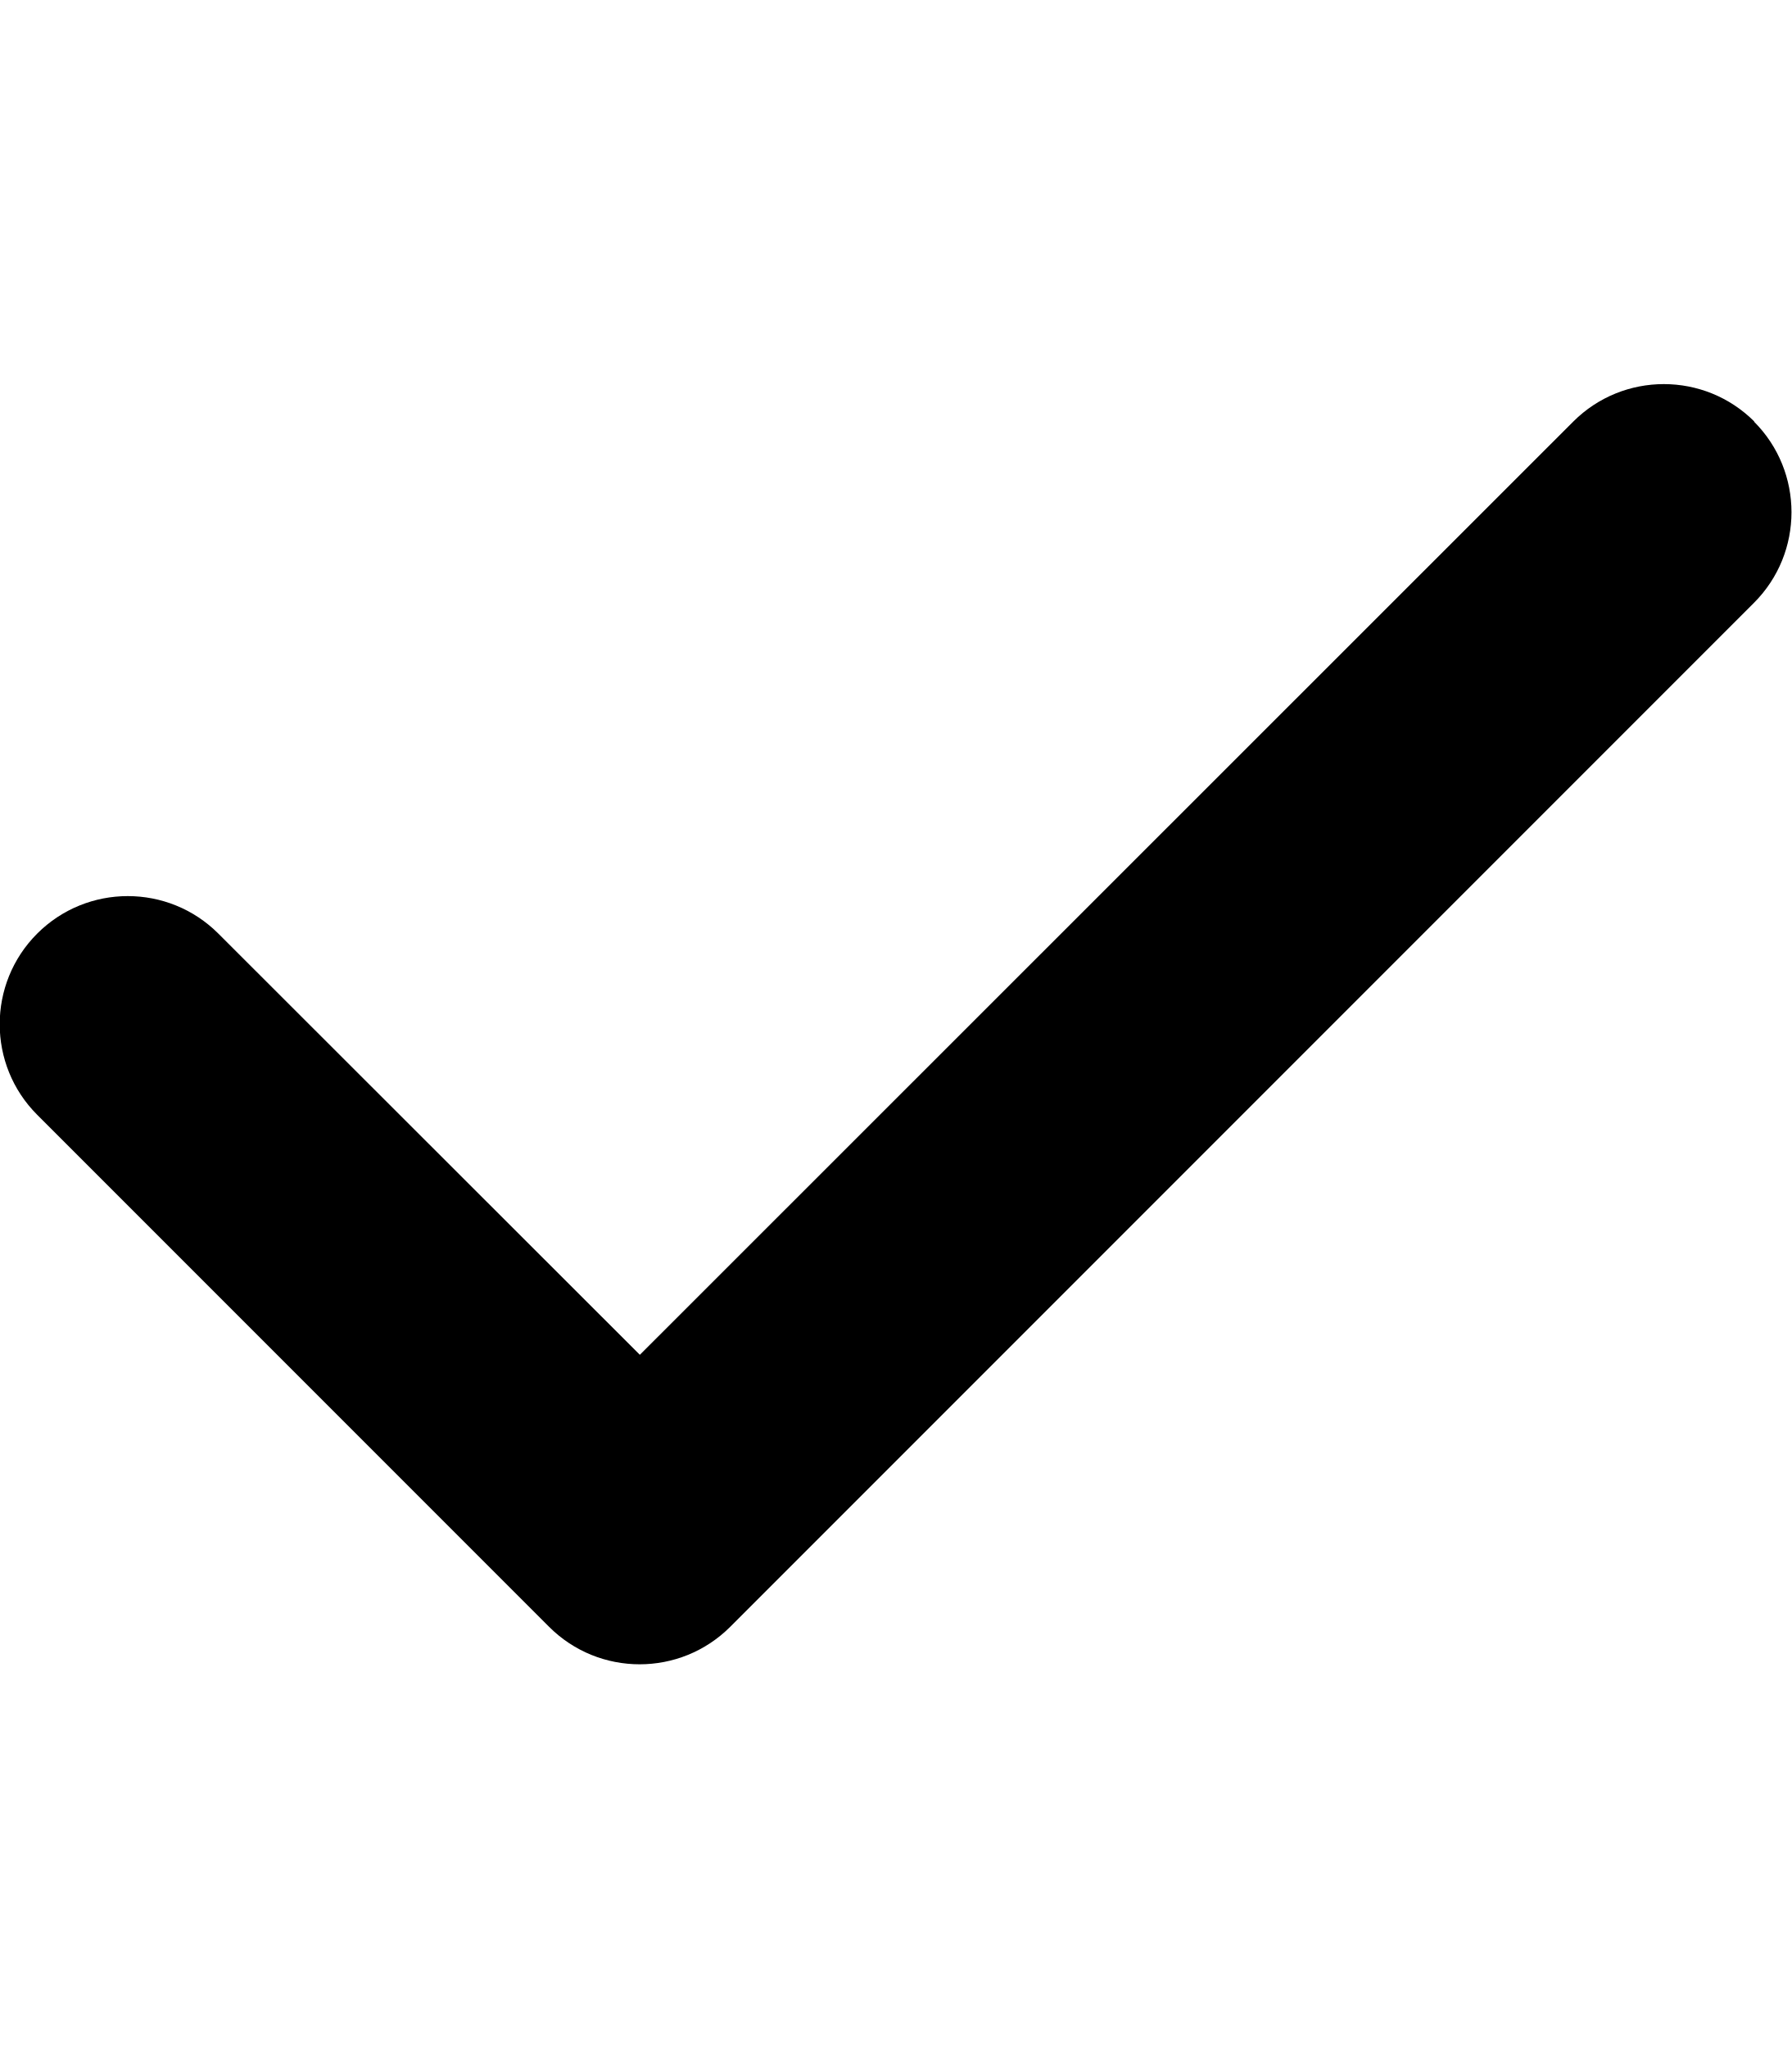
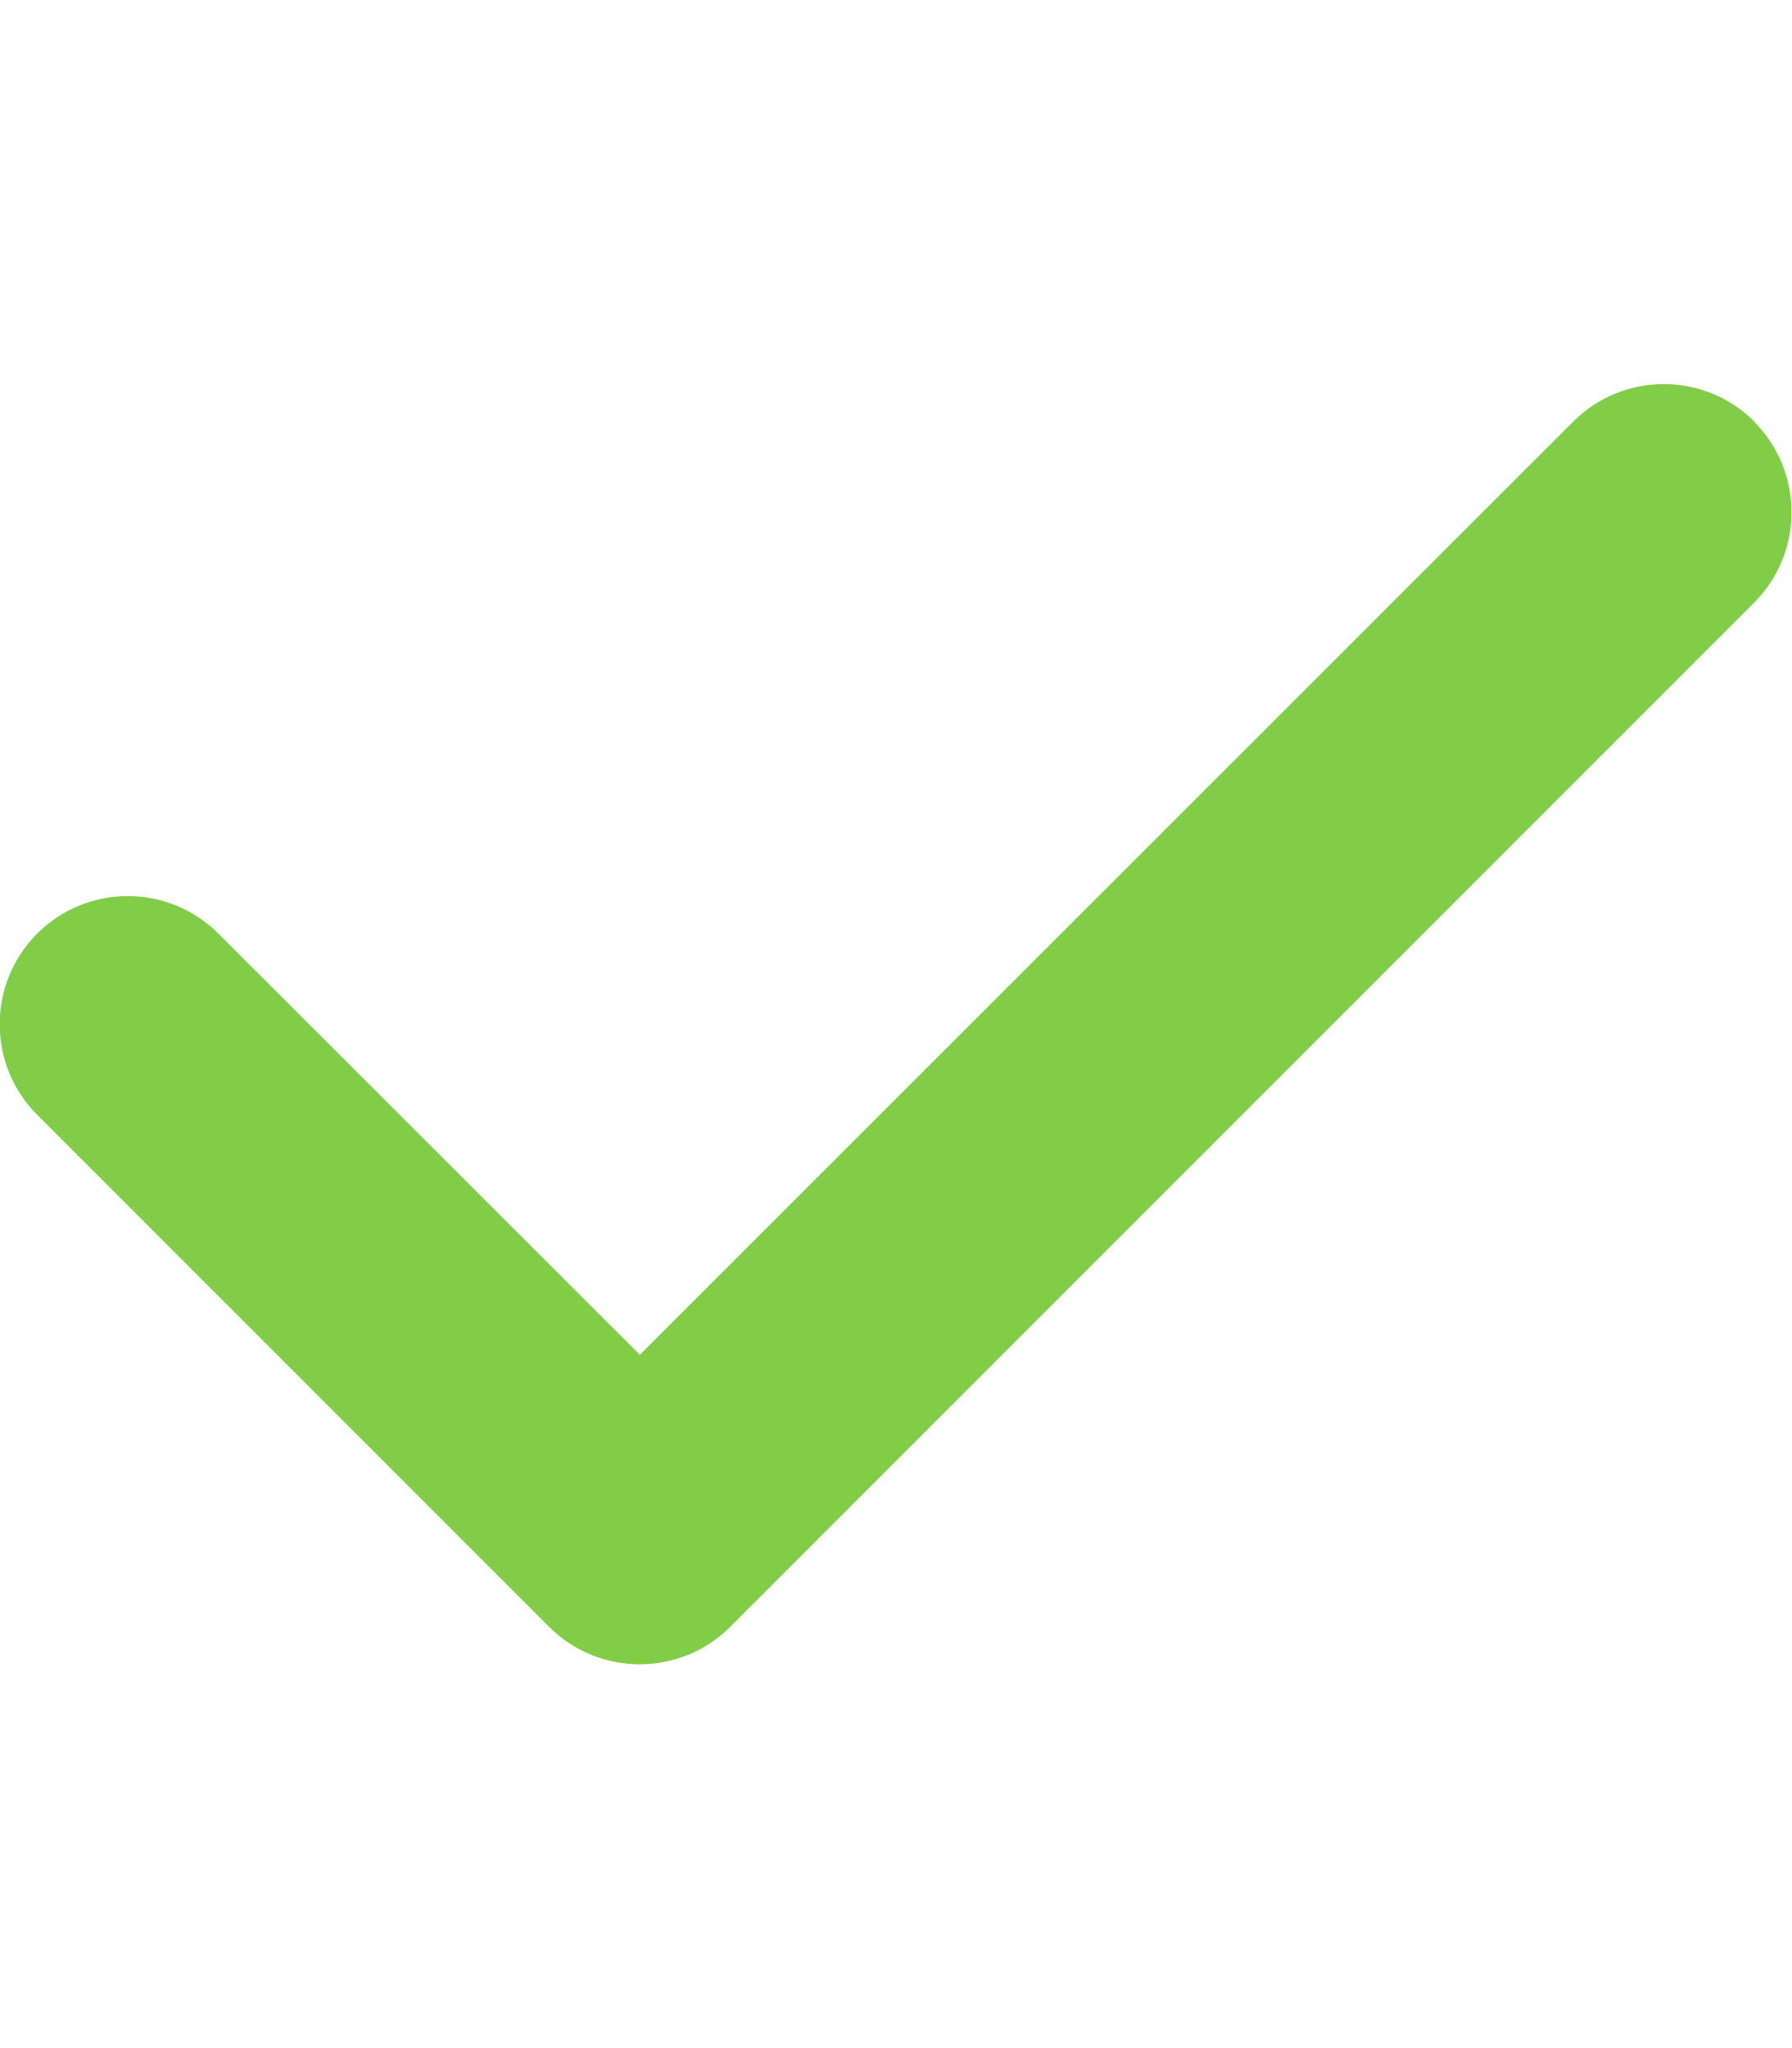
- <svg xmlns="http://www.w3.org/2000/svg" viewBox="0 0 448 512">
+ <svg xmlns="http://www.w3.org/2000/svg" viewBox="0 0 448 512" fill="#82CD47">
  <path d="M438.6 105.4c12.5 12.5 12.5 32.8 0 45.3l-256 256c-12.5 12.5-32.8 12.5-45.3 0l-128-128c-12.5-12.5-12.5-32.8 0-45.3s32.8-12.5 45.3 0L160 338.7 393.4 105.4c12.5-12.5 32.8-12.5 45.3 0z" />
</svg>
